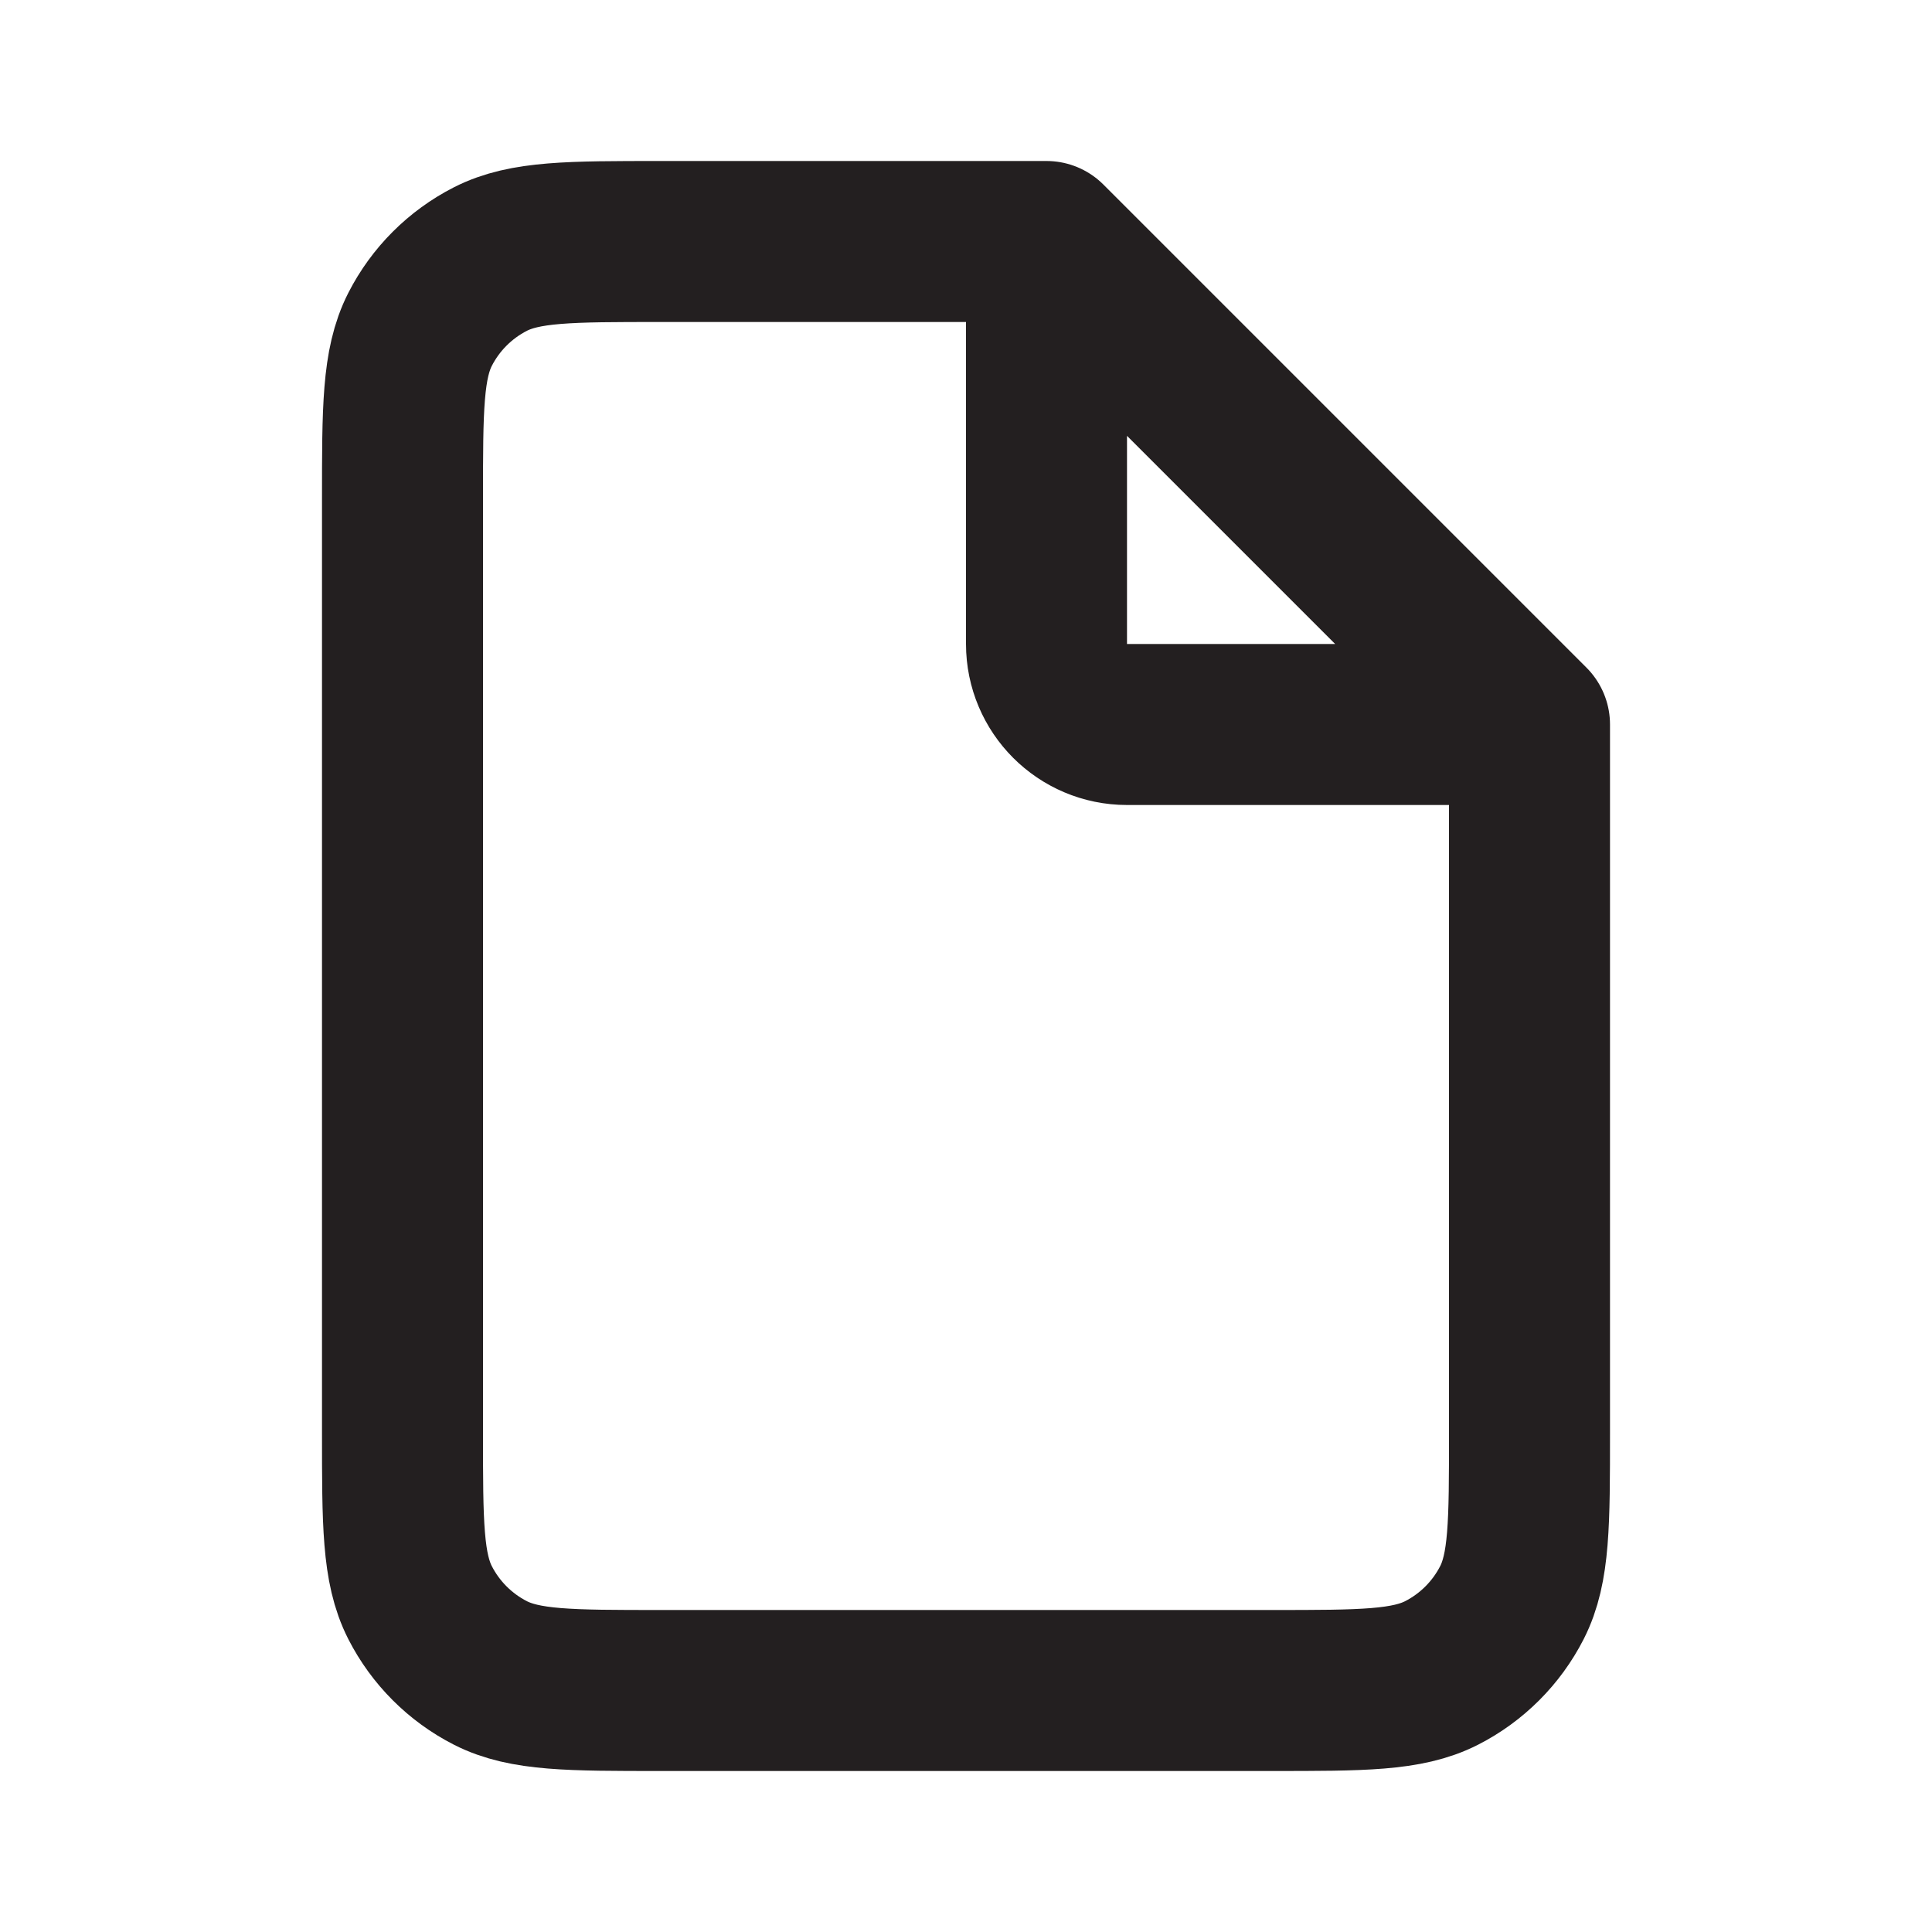
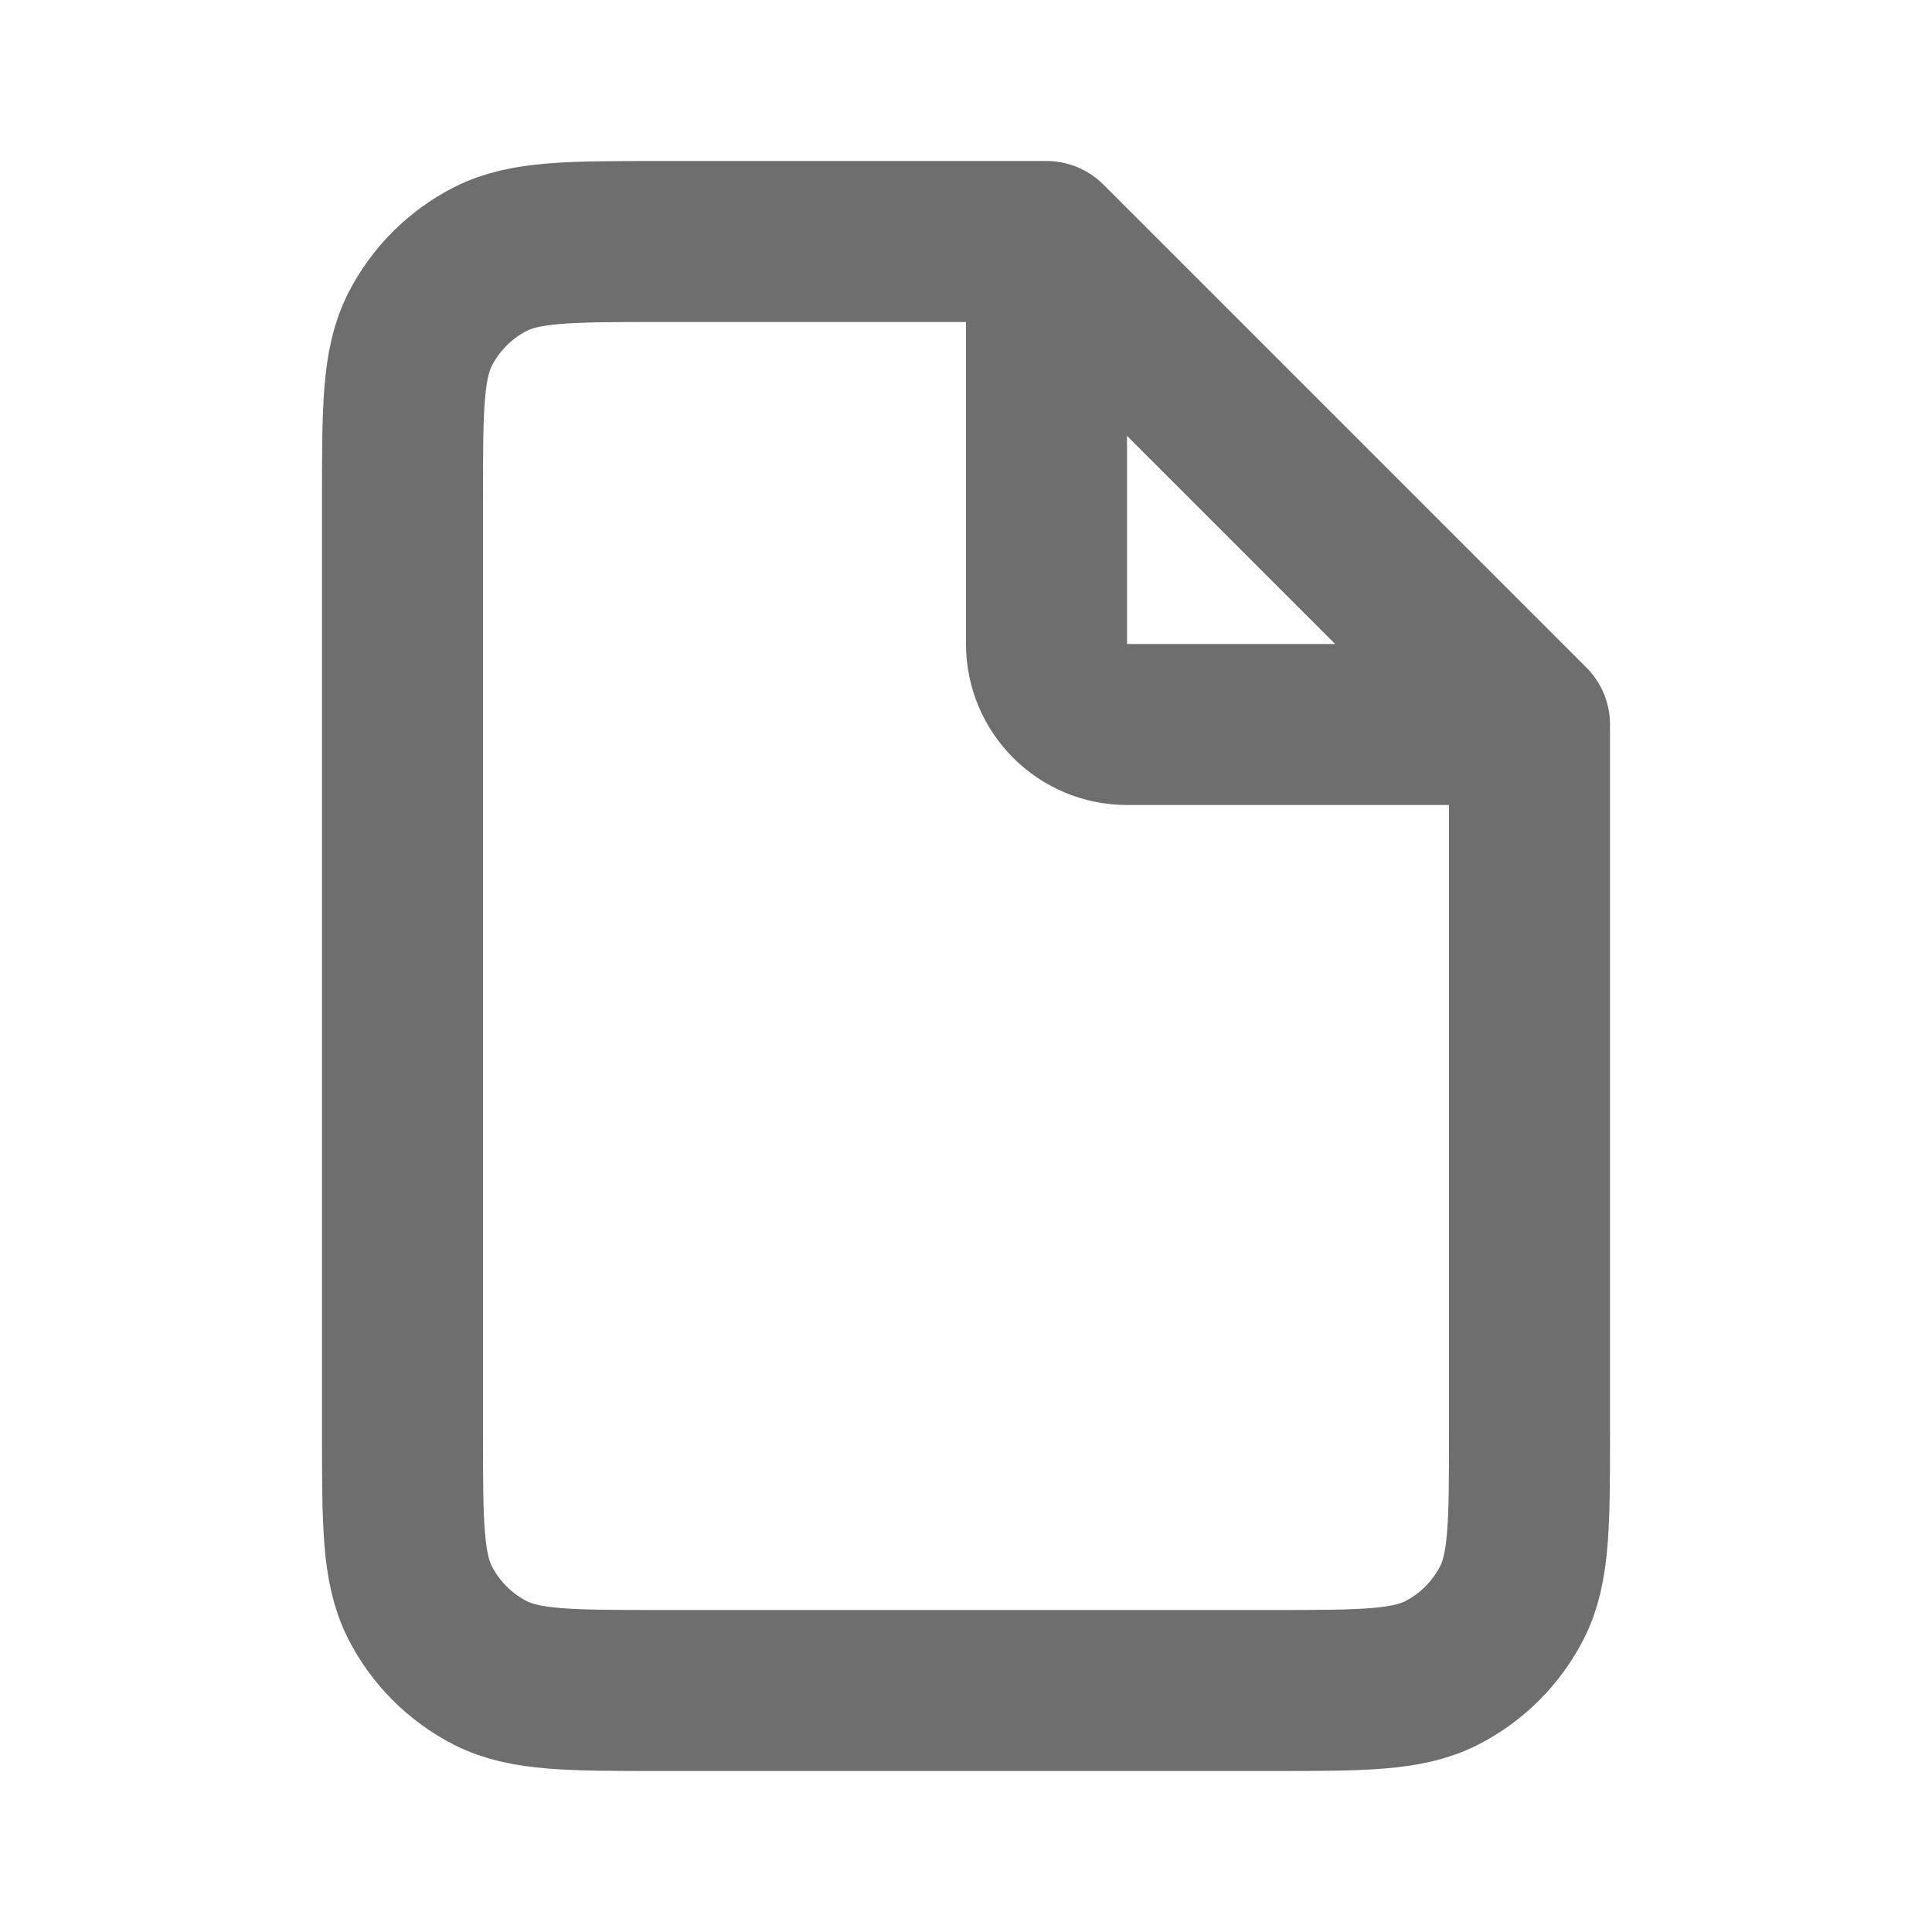
<svg xmlns="http://www.w3.org/2000/svg" width="800px" height="800px" viewBox="0 0 24 24" fill="none">
-   <path d="M19 9V17.8C19 18.92 19 19.48 18.782 19.908C18.59 20.284 18.284 20.59 17.908 20.782C17.48 21 16.92 21 15.8 21H8.2C7.08 21 6.52 21 6.092 20.782C5.716 20.59 5.41 20.284 5.218 19.908C5 19.48 5 18.92 5 17.8V6.2C5 5.08 5 4.52 5.218 4.092C5.41 3.716 5.716 3.41 6.092 3.218C6.52 3 7.08 3 8.2 3H13M19 9L13 3M19 9H14C13.448 9 13 8.552 13 8V3" stroke="#231F20" stroke-width="2" stroke-linecap="round" stroke-linejoin="round" />
+   <path d="M19 9V17.8C19 18.92 19 19.48 18.782 19.908C18.59 20.284 18.284 20.59 17.908 20.782C17.48 21 16.92 21 15.8 21H8.2C7.08 21 6.52 21 6.092 20.782C5.716 20.59 5.41 20.284 5.218 19.908C5 19.48 5 18.92 5 17.8V6.2C5 5.08 5 4.52 5.218 4.092C5.41 3.716 5.716 3.41 6.092 3.218C6.52 3 7.08 3 8.2 3H13M19 9L13 3M19 9H14C13.448 9 13 8.552 13 8V3" stroke="#6E6E6E" stroke-width="2" stroke-linecap="round" stroke-linejoin="round" />
</svg>
